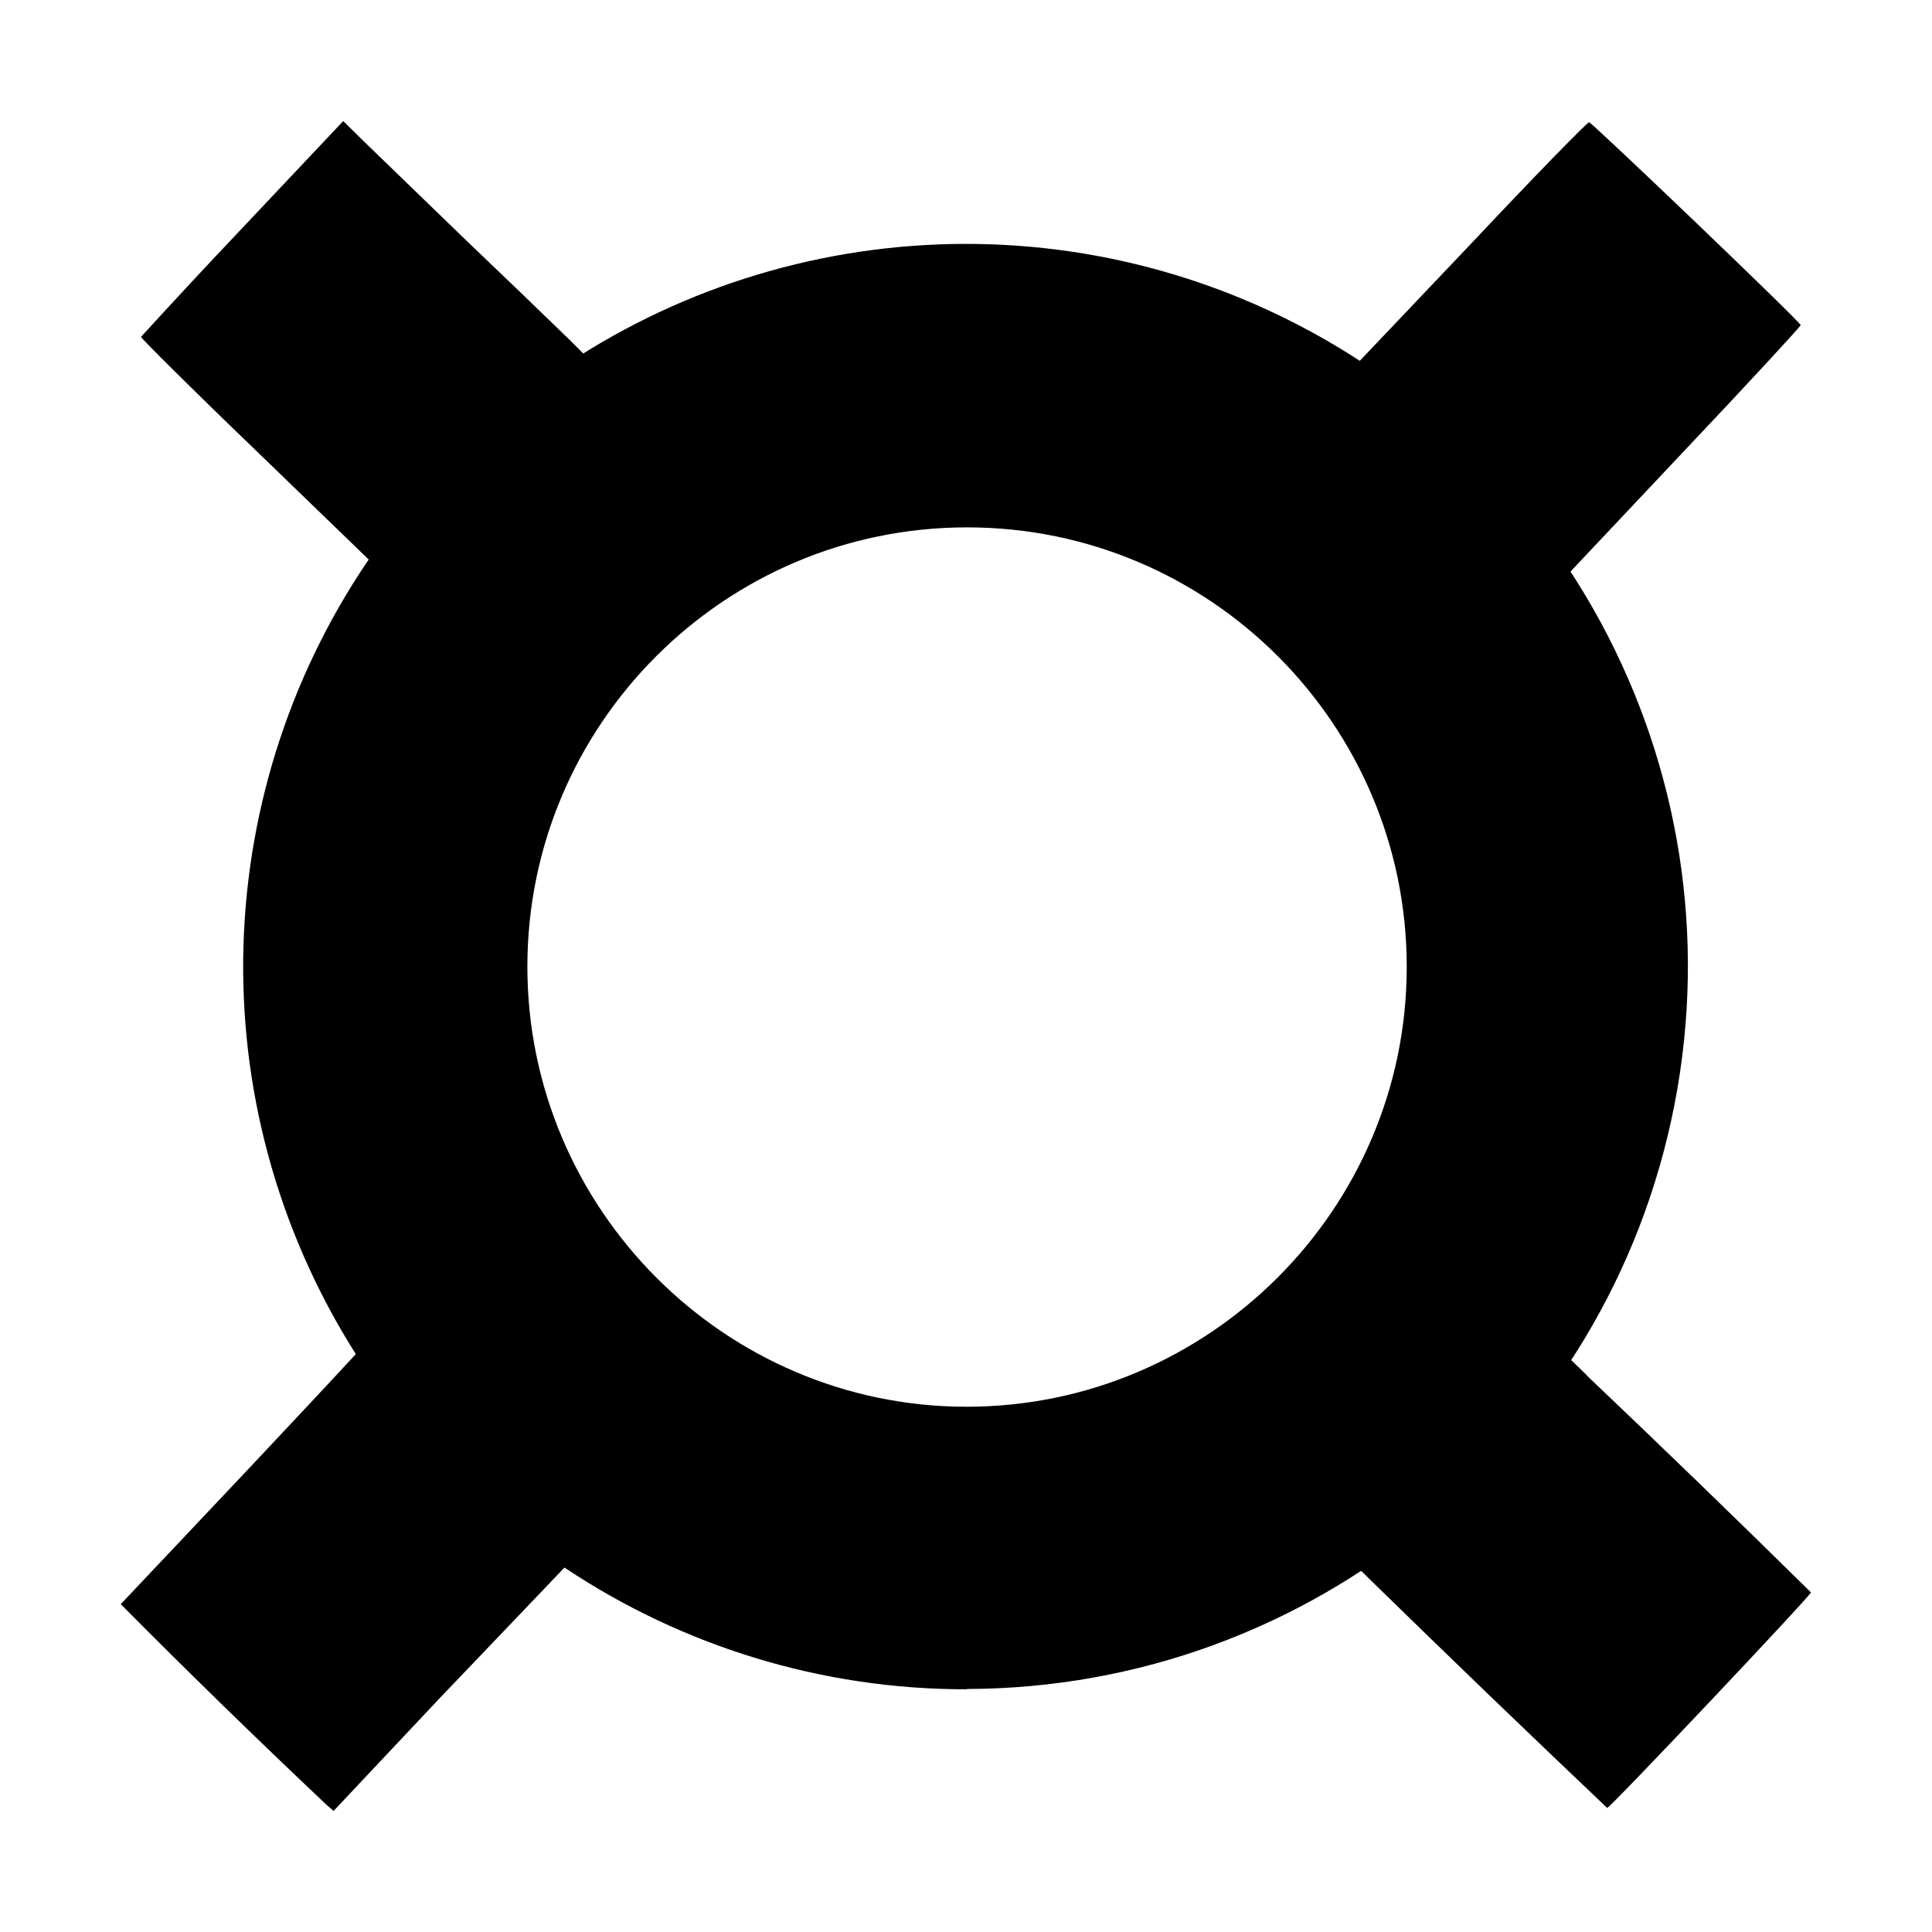
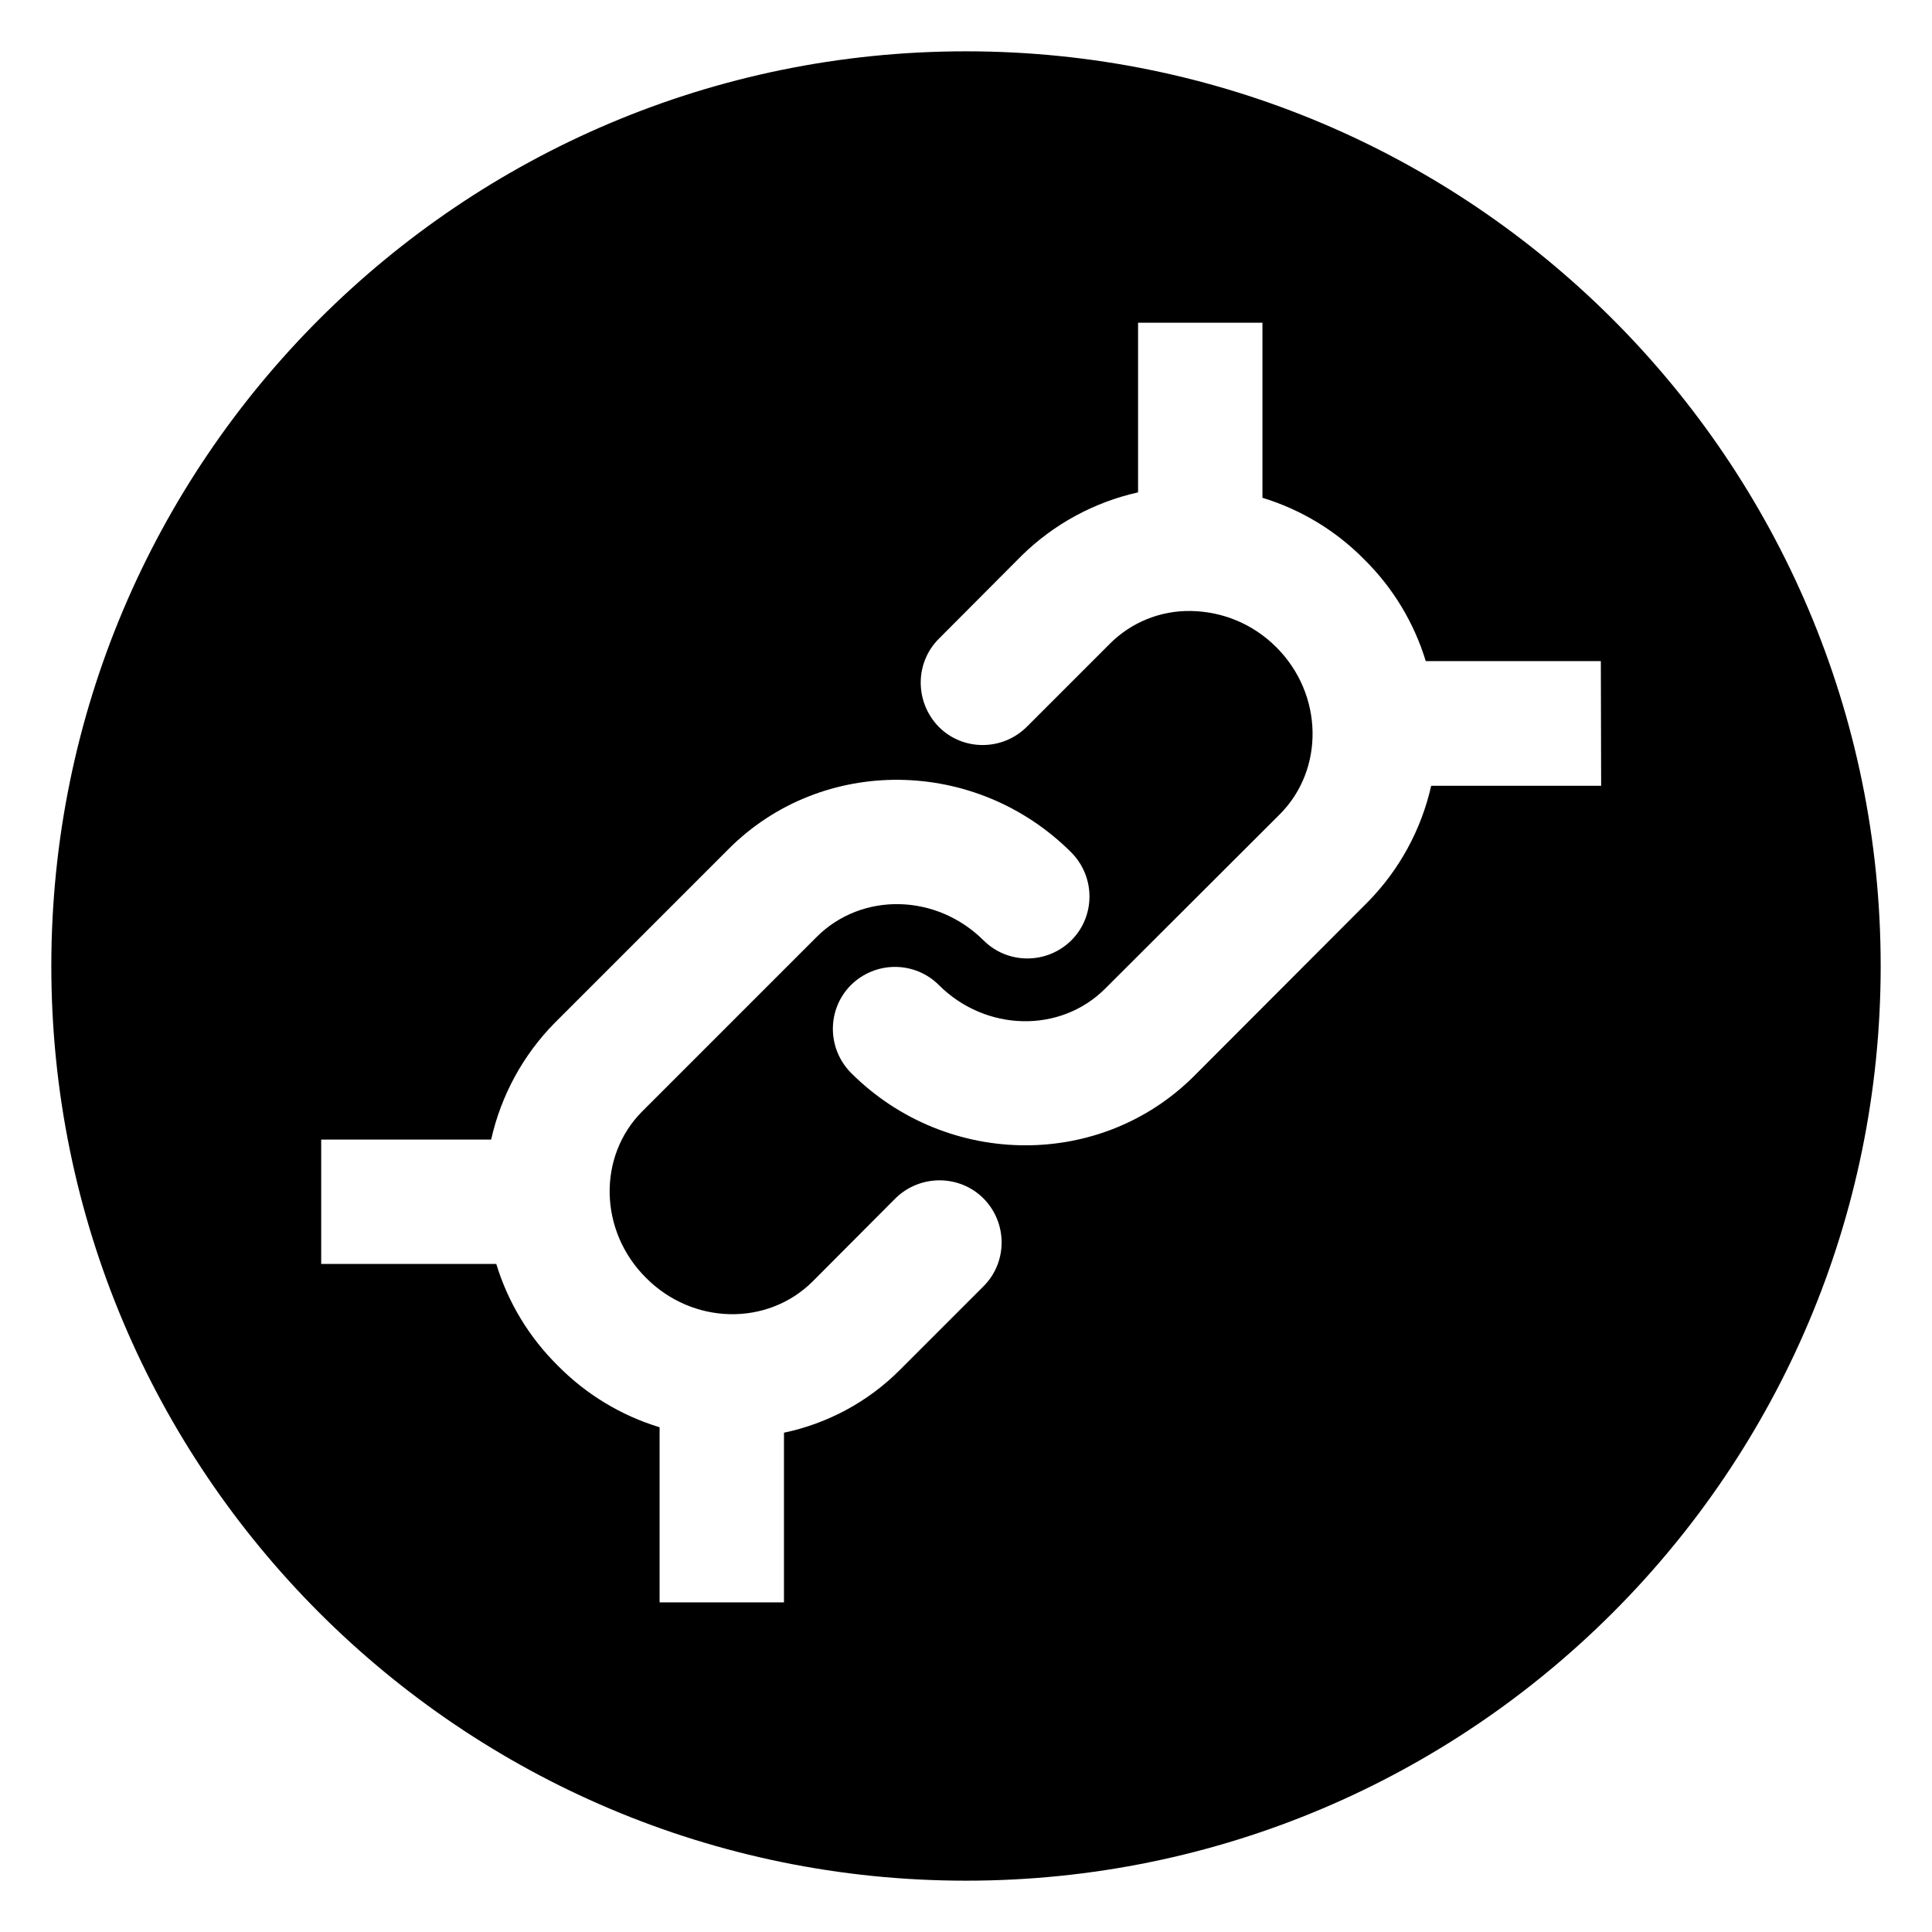
<svg xmlns="http://www.w3.org/2000/svg" fill="currentColor" viewBox="0 0 64 64">
-   <path d="M11.2 42.39q.26.56.58 1.1.46.8.4.93c-.03.06-1.88 2.04-4.1 4.4L4 53.14a292 292 0 0 0 6.82 6.65l.23.2 3.52-3.74L18.63 52l.5-.53.5.31q1 .65 2.08 1.18c.45-2.32 1.25-4.59 2.21-6.79l-.34-.16c-2.93-1.53-4.74-4.7-5.8-8.07q-1.22.47-2.34 1.12c-1.56 1.06-2.75 2.3-4.24 3.34m12.7-27.35q-.65-.95-1.35-1.89A4.7 4.7 0 0 1 20 11.5l-.55.34-.62-.62q-1.68-1.63-3.38-3.25l-3.41-3.3-.67-.66-3.34 3.54a264 264 0 0 0-3.36 3.61c-.01.03 1.64 1.68 3.67 3.63l3.92 3.79.23.22-.42.7q-.23.38-.43.77 3.2 2.08 6.54 4.03c1.45-2.71 4.18-5.05 7.29-6.56L24.4 16.2c-.27-.38-.27-.76-.5-1.15m28.23 4.58-.29-.5 3.92-4.16c2.15-2.27 3.9-4.17 3.89-4.2-.05-.15-6.92-6.72-7.01-6.72-.06 0-1.8 1.78-3.85 3.96l-3.8 4c-.04.01-.22-.09-.42-.23-.4-.26-2.34.6-3.61.92-.71 1.58-1.33 3.2-1.96 4.81q1.03.54 1.97 1.21c1.02.73 3.44 2.64 4.16 3.66q.26.38.5.78c2.27-.96 4.6-1.83 6.88-2.83zm.44 25.93-.93-.9.42-.7q.25-.41.48-.84c-1.95-1.7-3.77-3.4-5.86-5.02-.76 2.27-1.91 4.29-3.47 5.77a11 11 0 0 1-2.95 1.95l.1.5c.44 2.08 1.65 3.67 2.52 5.53q.16.34.27.7l.84-.47.7-.44.76.75q3.87 3.78 7.79 7.5c.07.03 6.76-7.05 6.75-7.14a563 563 0 0 0-7.42-7.18z" />
-   <path d="M32.03 55.96a23.94 23.94 0 1 1 9-46.11 23.94 23.94 0 0 1-9 46.1m0-38.48C24 17.47 17.47 24 17.47 32.02S24 46.6 32.02 46.6 46.6 40.06 46.6 32.03s-6.53-14.56-14.56-14.56" />
+   <path fill-rule="evenodd" d="M1.7 32C1.7 15.26 15.27 1.7 32 1.7S62.3 15.27 62.3 32 48.73 62.3 32 62.3 1.7 48.73 1.7 32m51.33-10.1h-5.8a8 8 0 0 0-2.04-3.37 8 8 0 0 0-3.37-2.04v-5.8H37.7v5.62a8 8 0 0 0-3.86 2.1l-2.74 2.75c-.8.8-.8 2.1 0 2.92.8.8 2.1.8 2.91 0l2.75-2.75a3.7 3.7 0 0 1 2.7-1.09c1.06.02 2.06.44 2.82 1.2 1.56 1.56 1.6 4.04.12 5.53l-5.78 5.77c-1.49 1.5-3.97 1.44-5.52-.11-.8-.8-2.1-.8-2.91 0-.8.8-.8 2.1 0 2.91 1.6 1.6 3.7 2.4 5.78 2.4 2.03 0 4.04-.76 5.57-2.28l5.77-5.78a8 8 0 0 0 2.1-3.85h5.63zM29.66 39.7l-2.74 2.75c-1.5 1.49-3.97 1.44-5.52-.12-1.56-1.55-1.61-4.03-.12-5.52l5.77-5.77c1.5-1.5 3.97-1.44 5.53.11.8.8 2.1.8 2.91 0 .8-.8.8-2.1 0-2.91-3.16-3.16-8.25-3.22-11.35-.12l-5.77 5.77a8 8 0 0 0-2.1 3.86h-5.63v4.12h5.8a8 8 0 0 0 2.04 3.37 8 8 0 0 0 3.37 2.04v5.8h4.12v-5.62c1.42-.3 2.77-1 3.86-2.1l2.75-2.75c.8-.8.8-2.1 0-2.91-.8-.8-2.11-.8-2.92 0" />
</svg>
